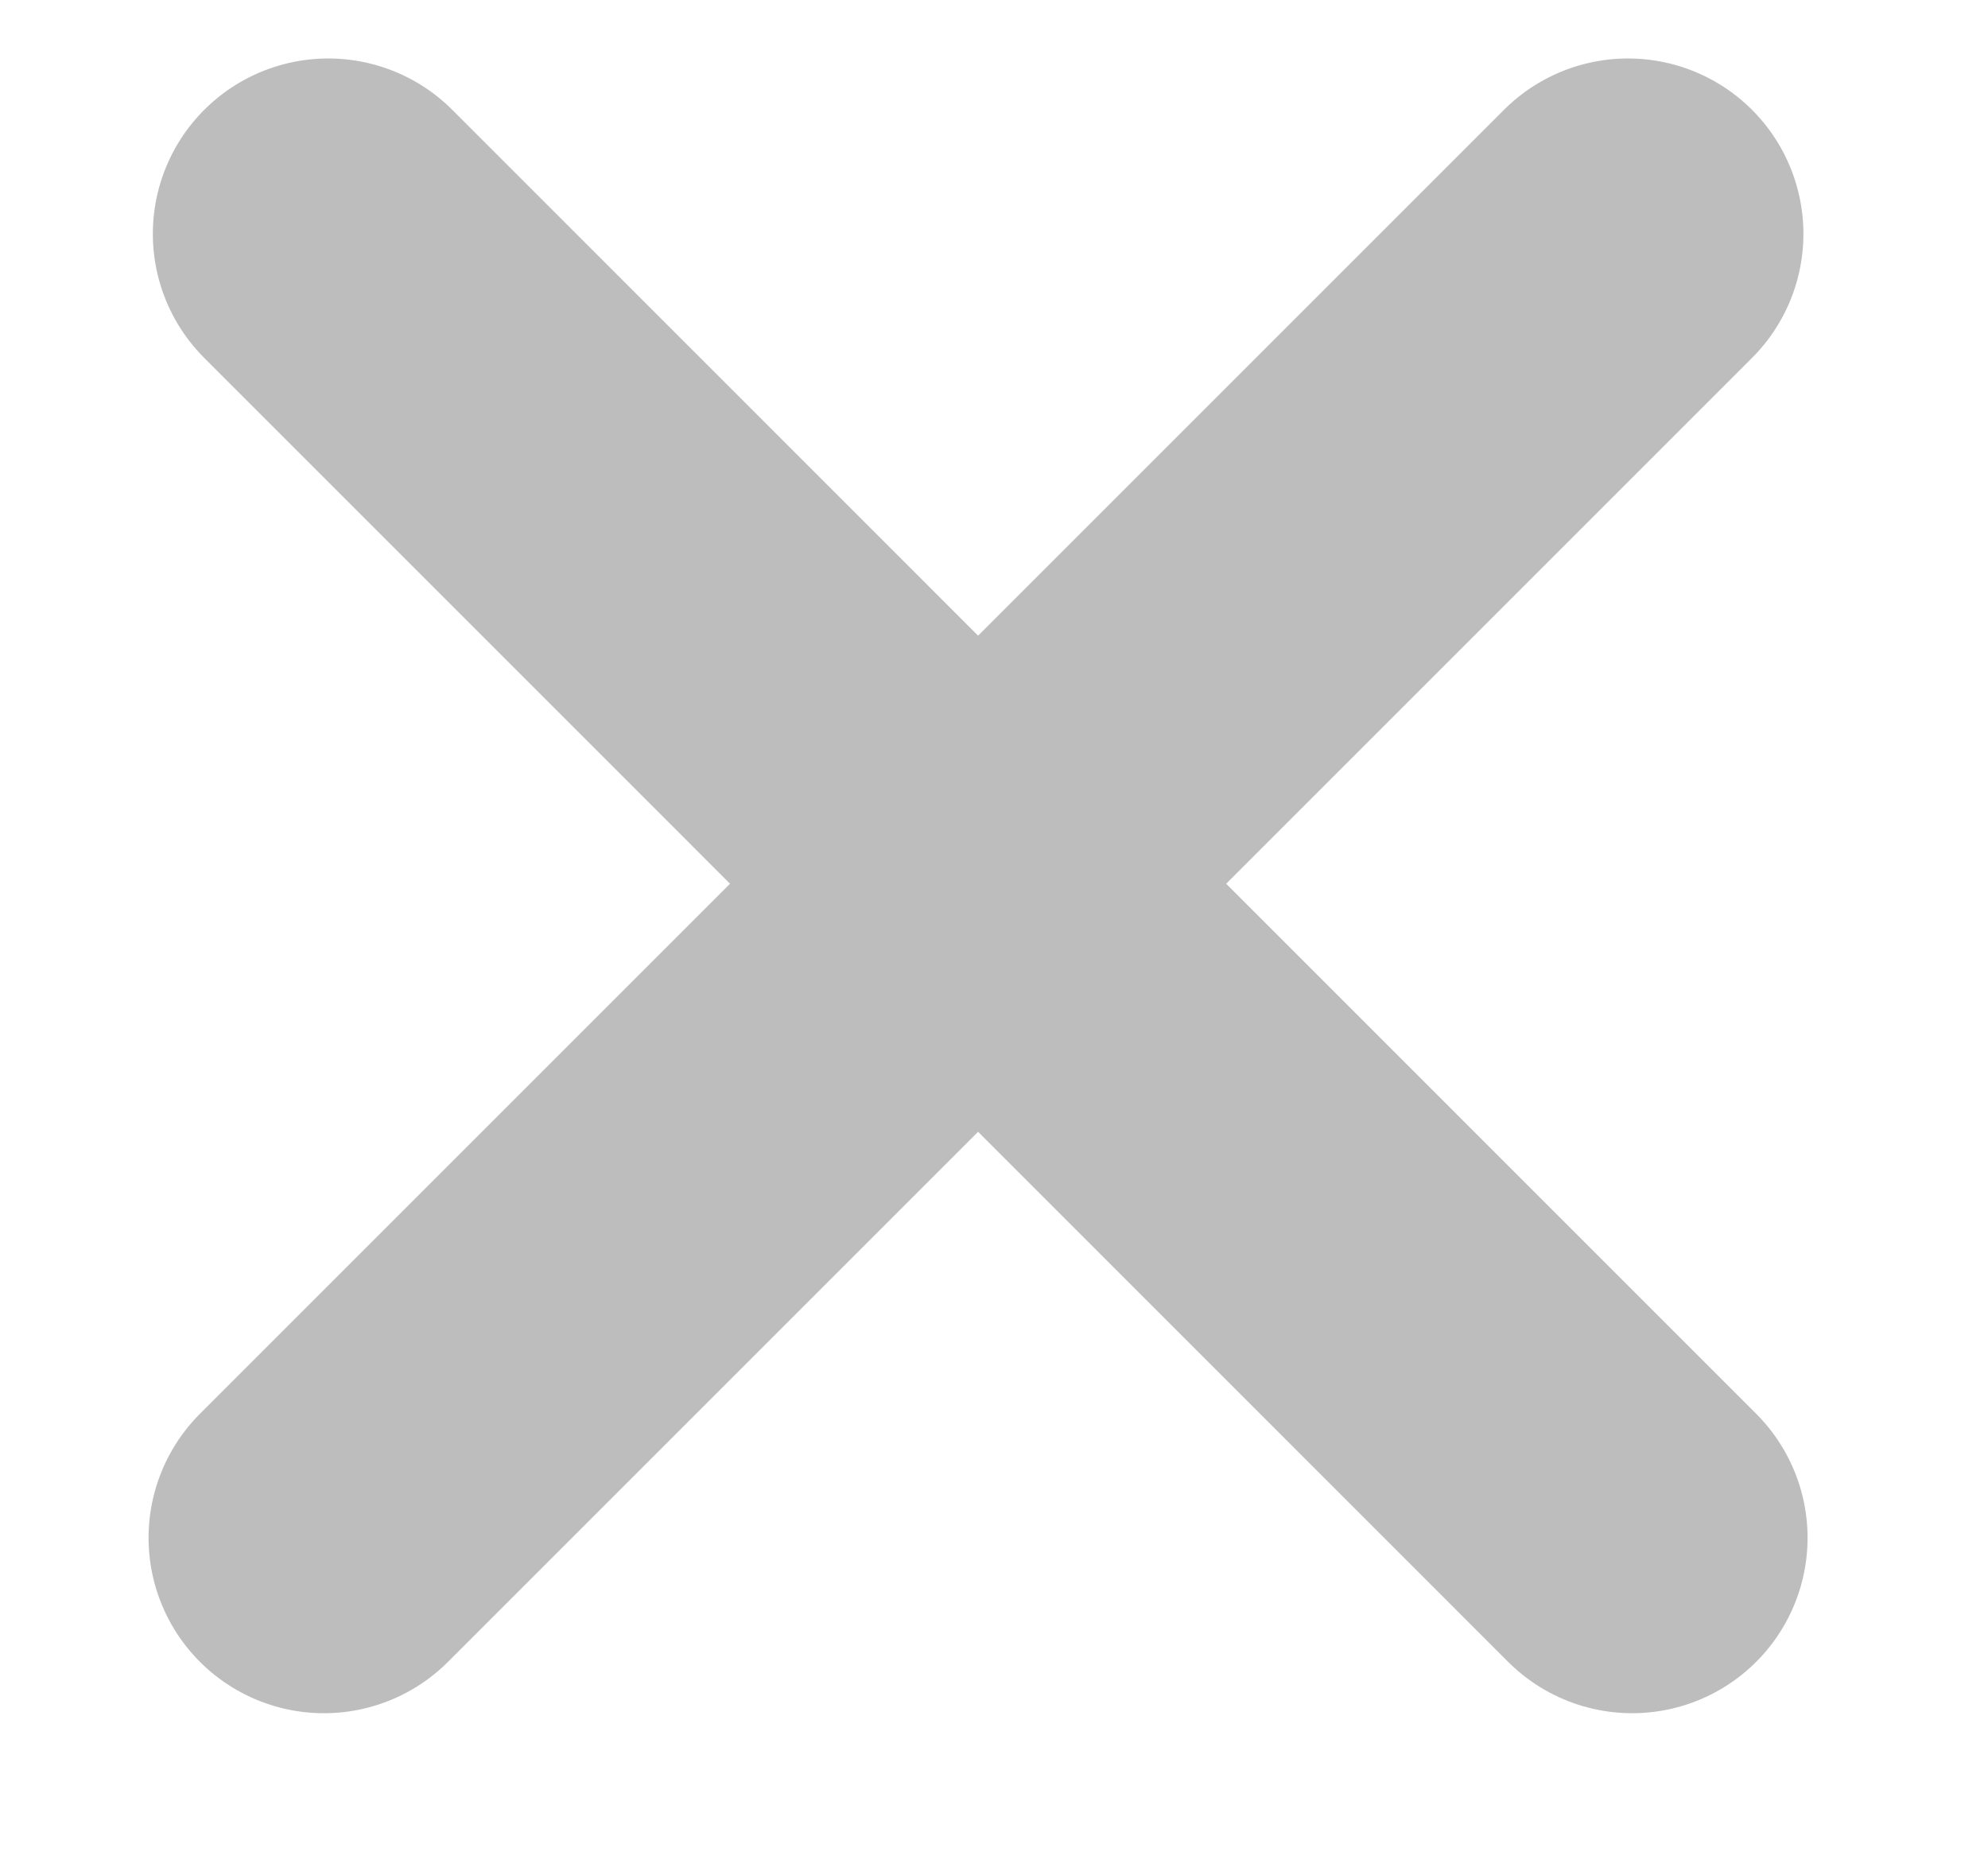
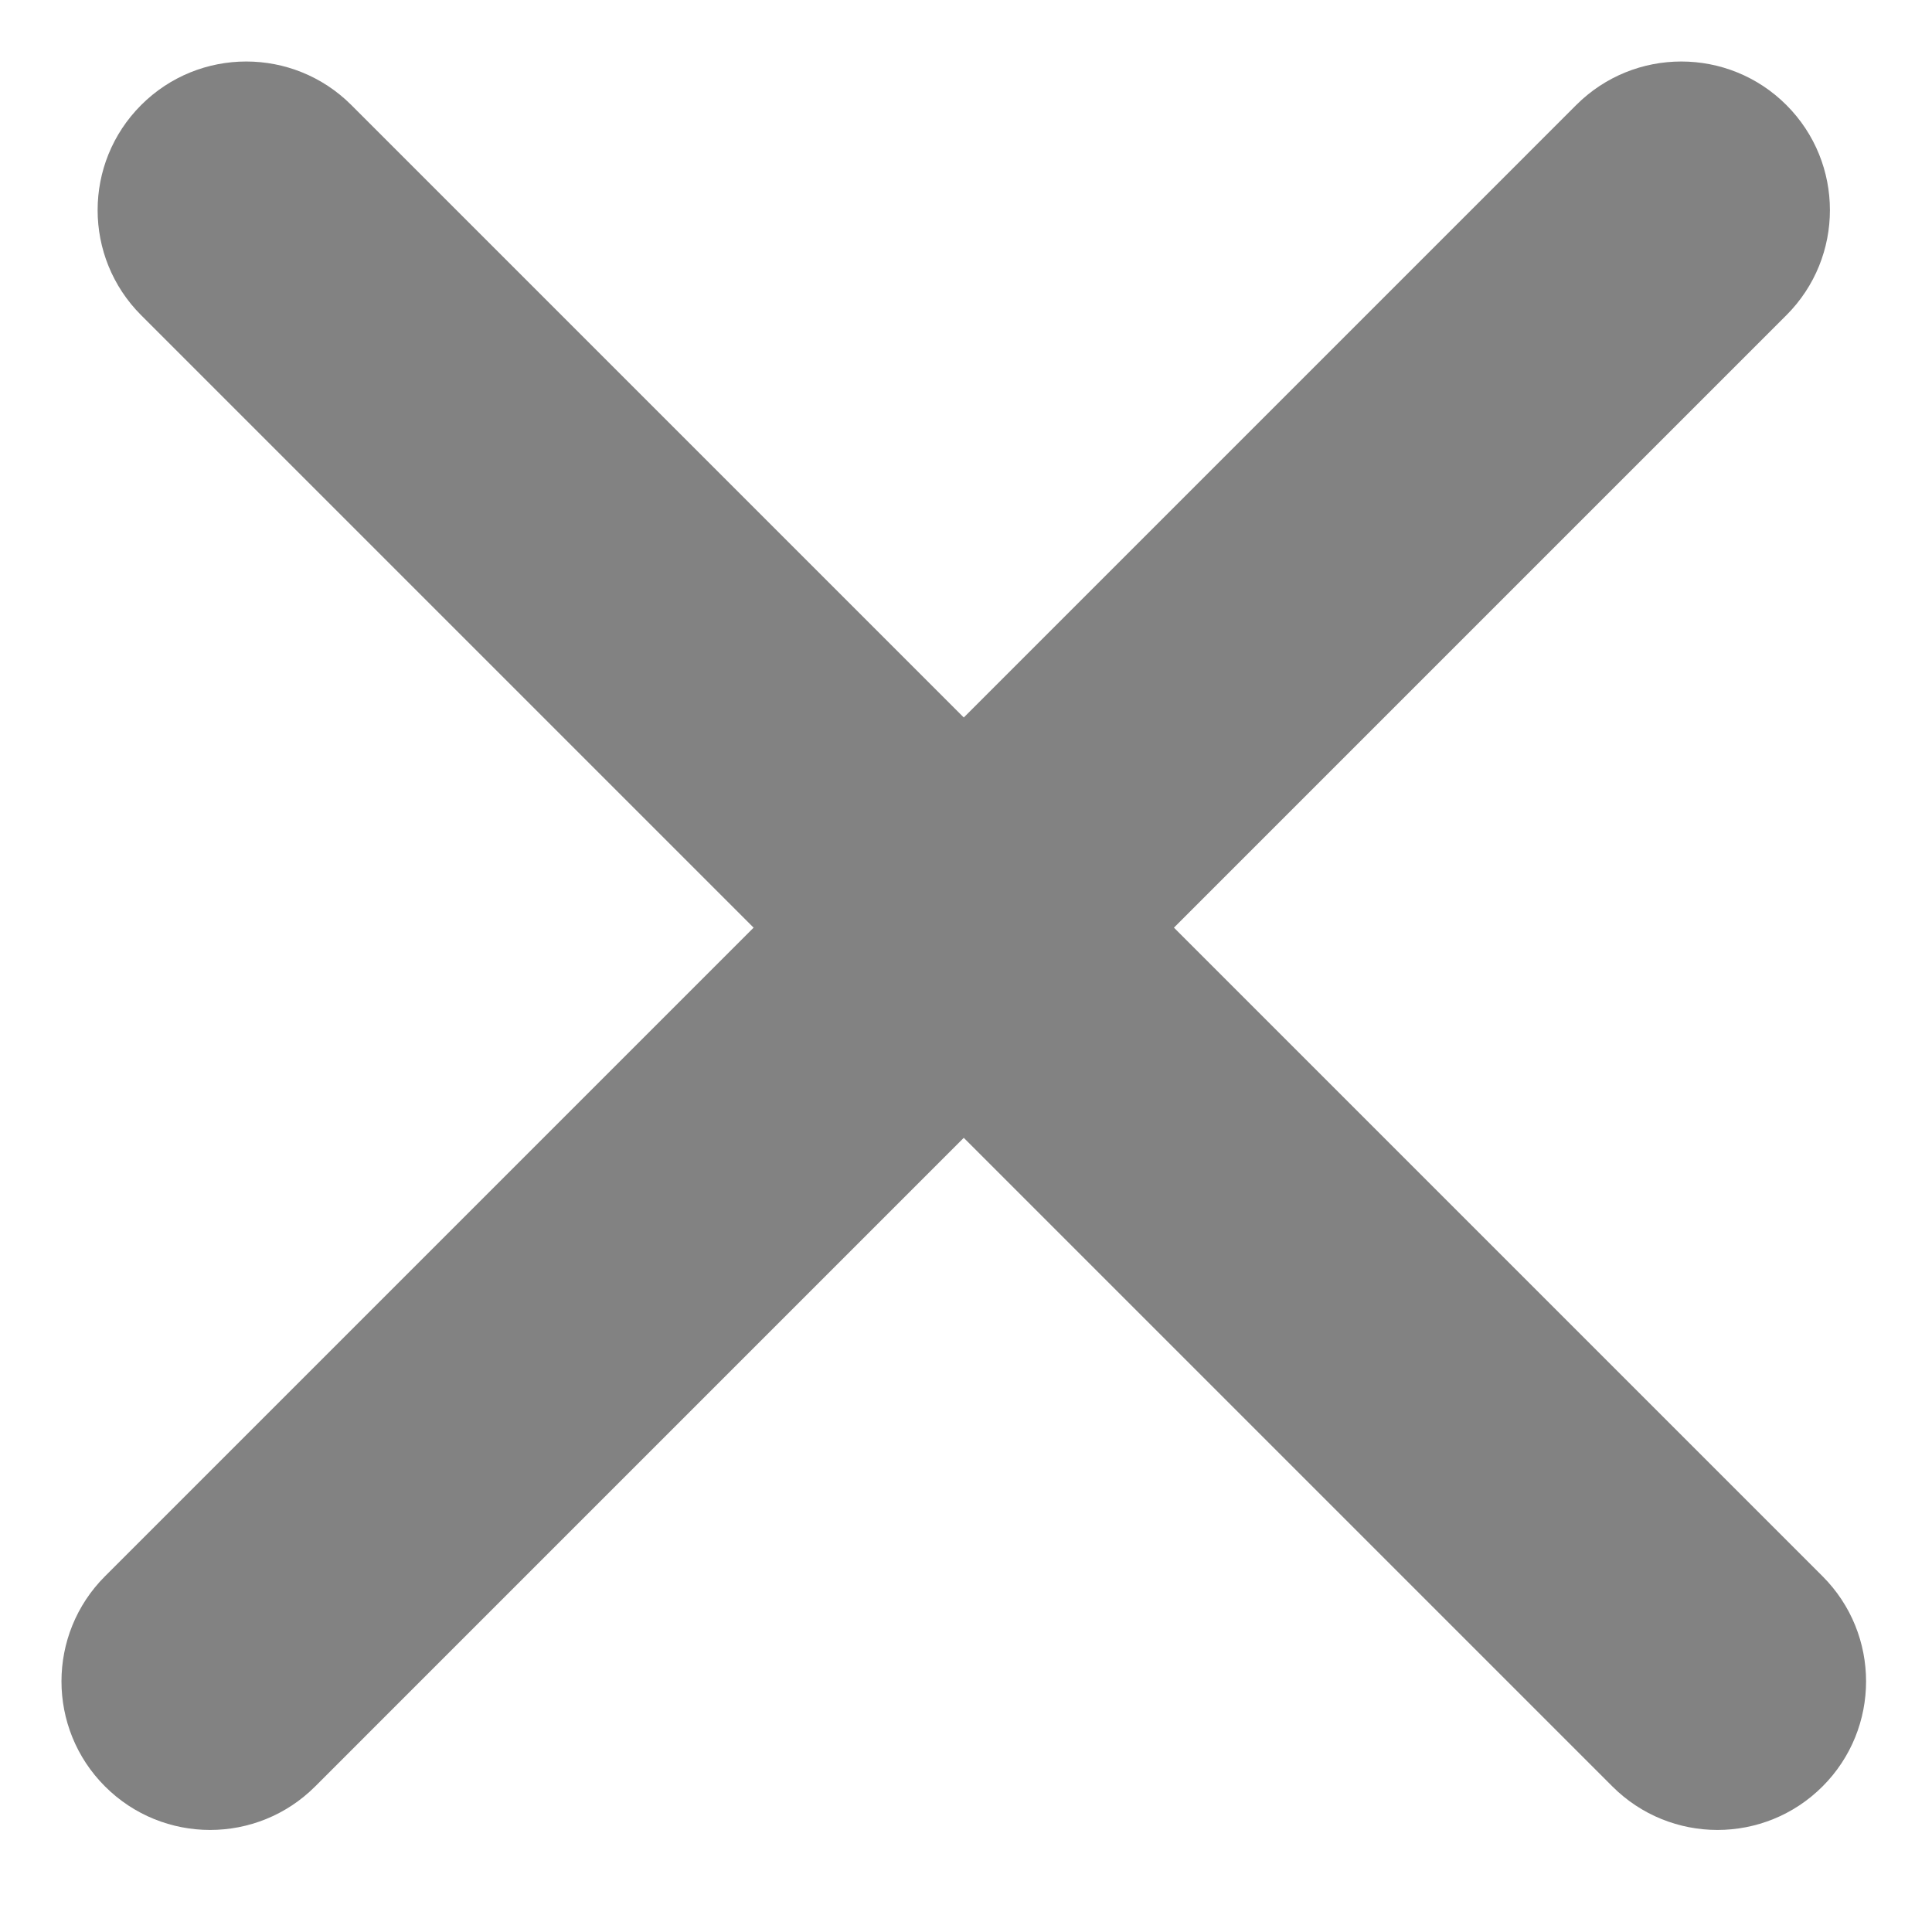
- <svg xmlns="http://www.w3.org/2000/svg" width="17" height="16" viewBox="0 0 17 16" fill="none">
-   <line x1="2.807" y1="2" x2="13.957" y2="13.151" stroke="#BDBDBD" stroke-width="3" stroke-linecap="round" stroke-linejoin="round" />
-   <line x1="1.5" y1="-1.5" x2="17.27" y2="-1.5" transform="matrix(-0.707107 0.707107 0.707107 0.707107 16.0428 2)" stroke="#BDBDBD" stroke-width="3" stroke-linecap="round" stroke-linejoin="round" />
+ <svg xmlns="http://www.w3.org/2000/svg" width="13" height="13" viewBox="0 0 13 13" fill="none">
+   <rect x="11.313" width="2" height="16" rx="1" transform="rotate(45 11.3135 0)" fill="#828282" />
+   <rect x="0.243" y="1.414" width="2" height="16" rx="1" transform="rotate(-45 0.242676 1.41431)" fill="#828282" />
</svg>
